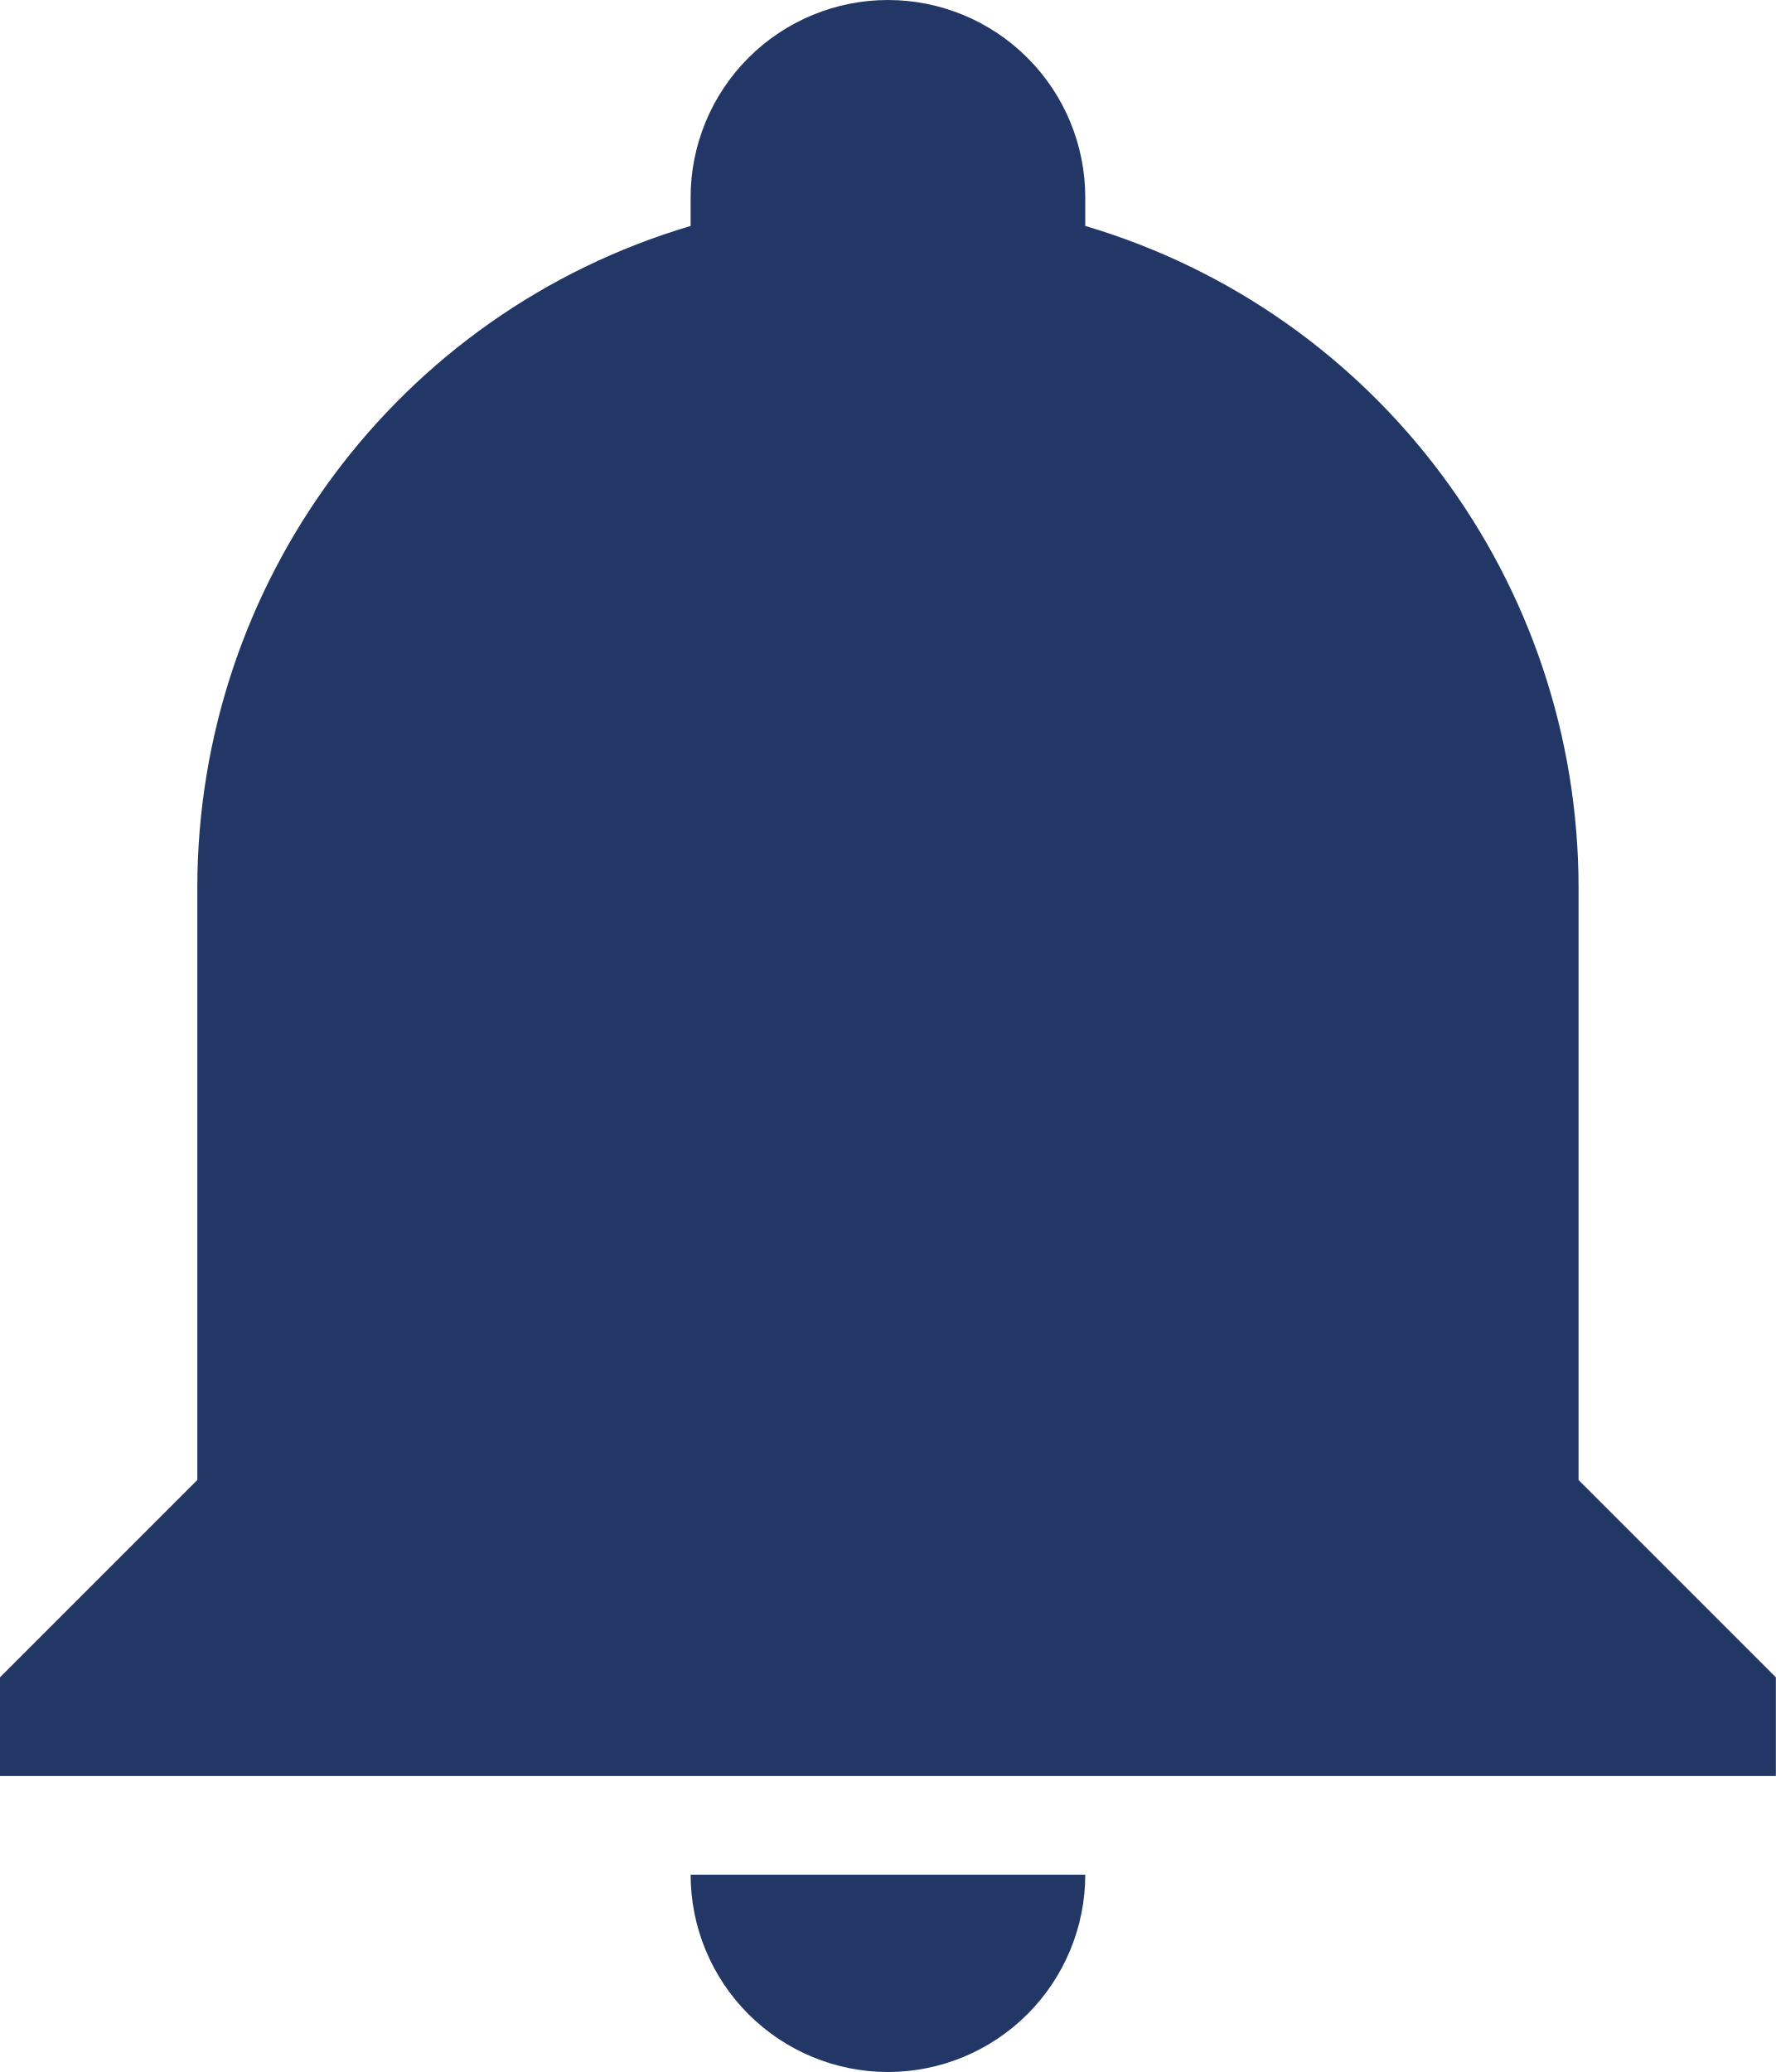
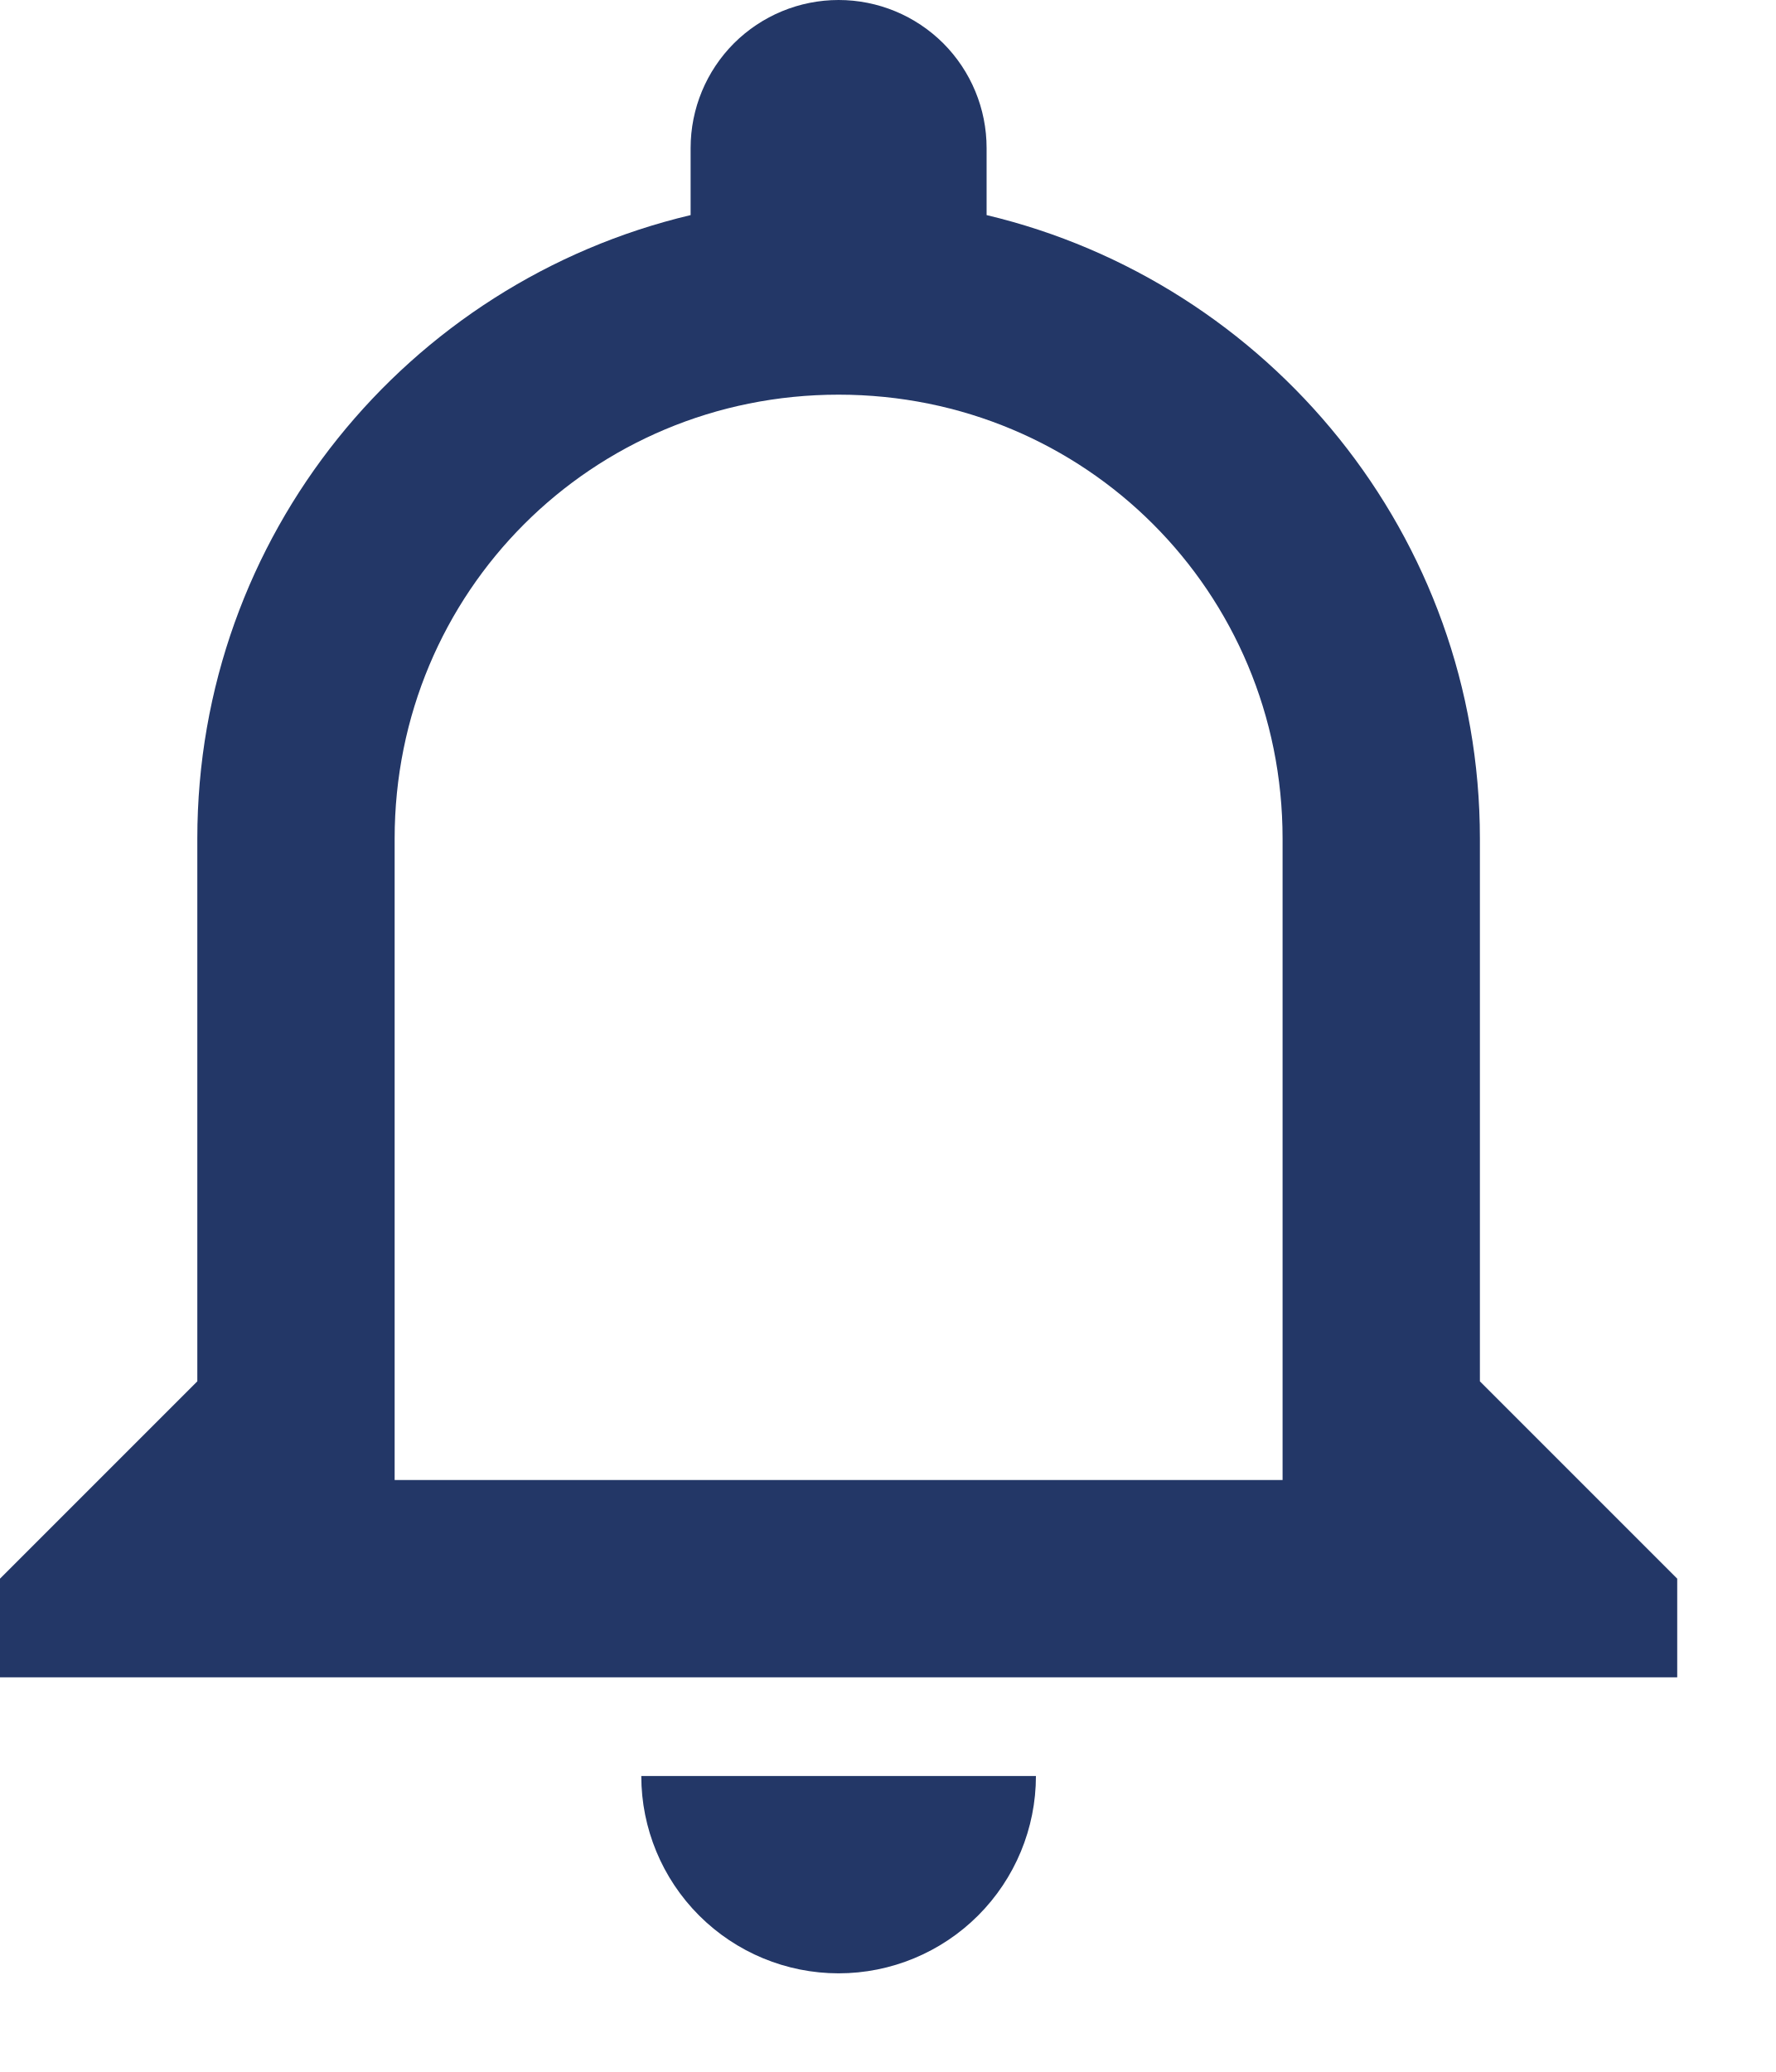
<svg xmlns="http://www.w3.org/2000/svg" width="18" height="21" viewBox="0 0 18 21" fill="none">
-   <path d="M18 17V18H0V17L2 15V9C2 5.9 4.03 3.17 7 2.29V2C7 1.47 7.211 0.961 7.586 0.586C7.961 0.211 8.47 0 9 0C9.53 0 10.039 0.211 10.414 0.586C10.789 0.961 11 1.47 11 2V2.29C13.97 3.17 16 5.9 16 9V15L18 17ZM11 19C11 19.53 10.789 20.039 10.414 20.414C10.039 20.789 9.53 21 9 21C8.47 21 7.961 20.789 7.586 20.414C7.211 20.039 7 19.53 7 19" fill="#233767" />
+   <path d="M13 15H4V8.5C4 6 6 4 8.5 4C11 4 13 6 13 8.5V15ZM15 14V8.5C15 5.43 12.86 2.86 10 2.18V1.5C10 1.102 9.842 0.721 9.561 0.439C9.279 0.158 8.898 0 8.5 0C8.102 0 7.721 0.158 7.439 0.439C7.158 0.721 7 1.102 7 1.5V2.18C4.13 2.86 2 5.43 2 8.5V14L0 16V17H17V16L15 14ZM8.5 20C9.03 20 9.539 19.789 9.914 19.414C10.289 19.039 10.5 18.53 10.5 18H6.5C6.5 18.53 6.711 19.039 7.086 19.414C7.461 19.789 7.97 20 8.5 20Z" fill="#233767" />
</svg>
